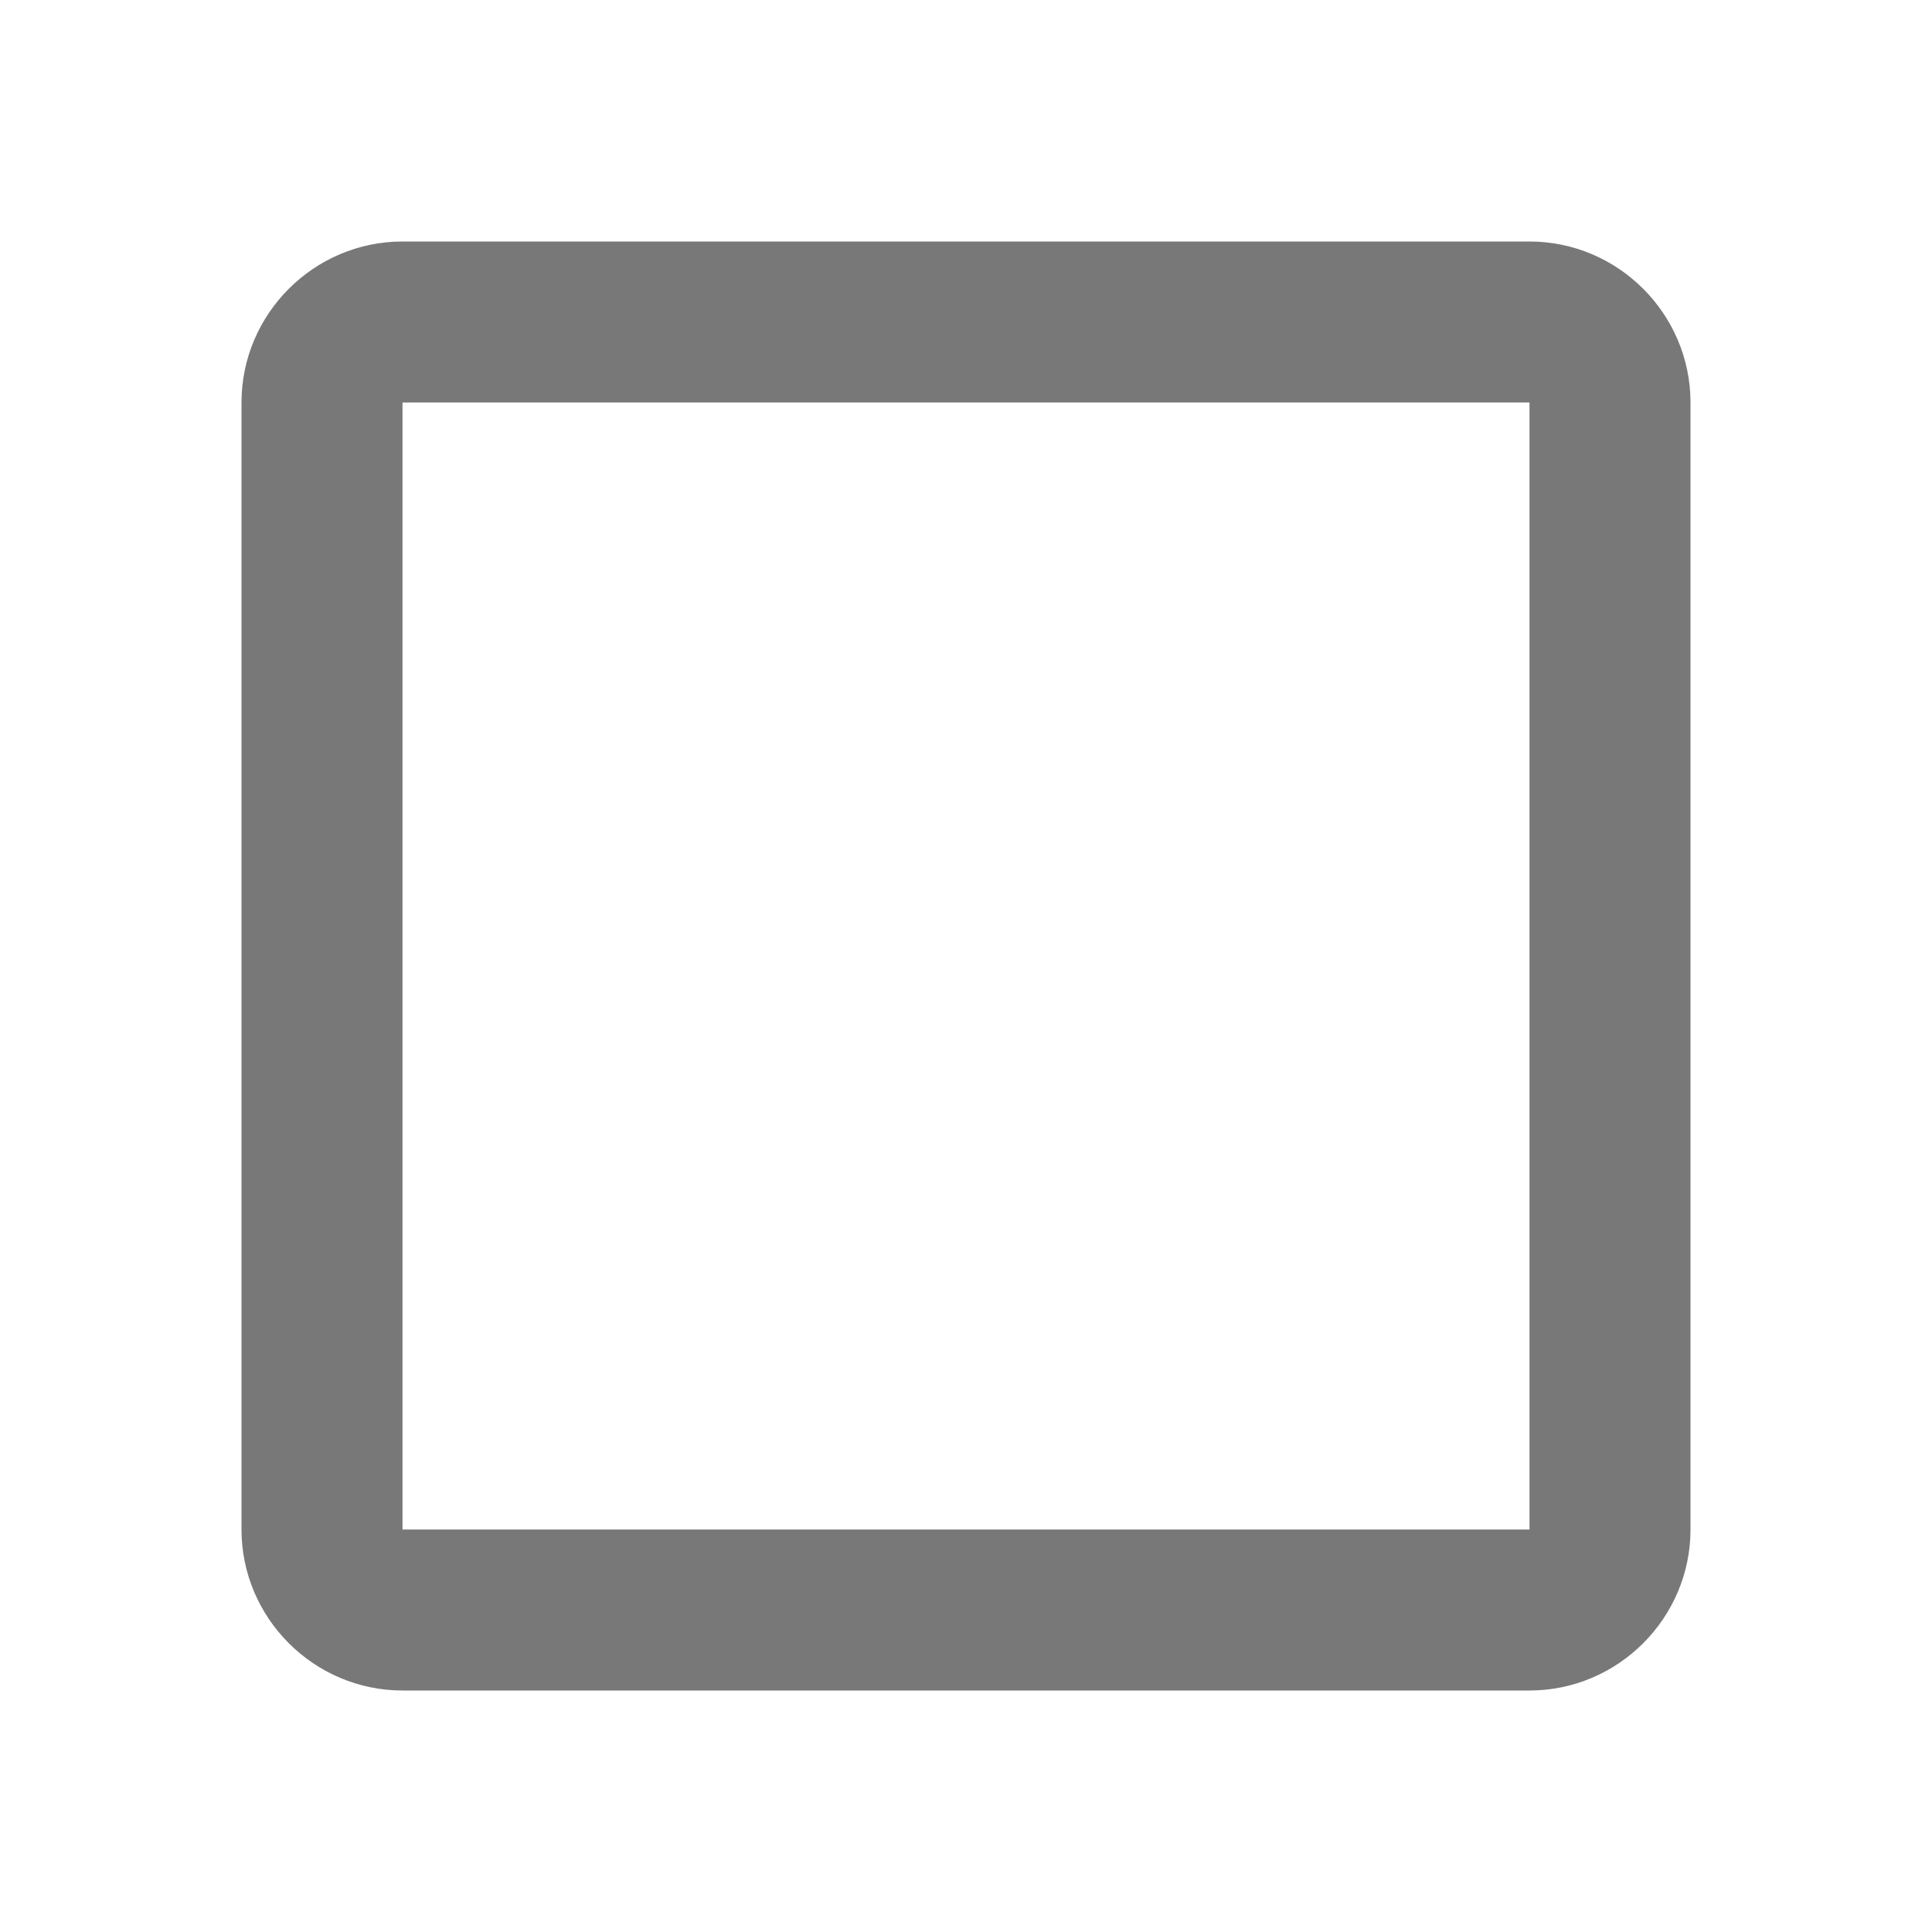
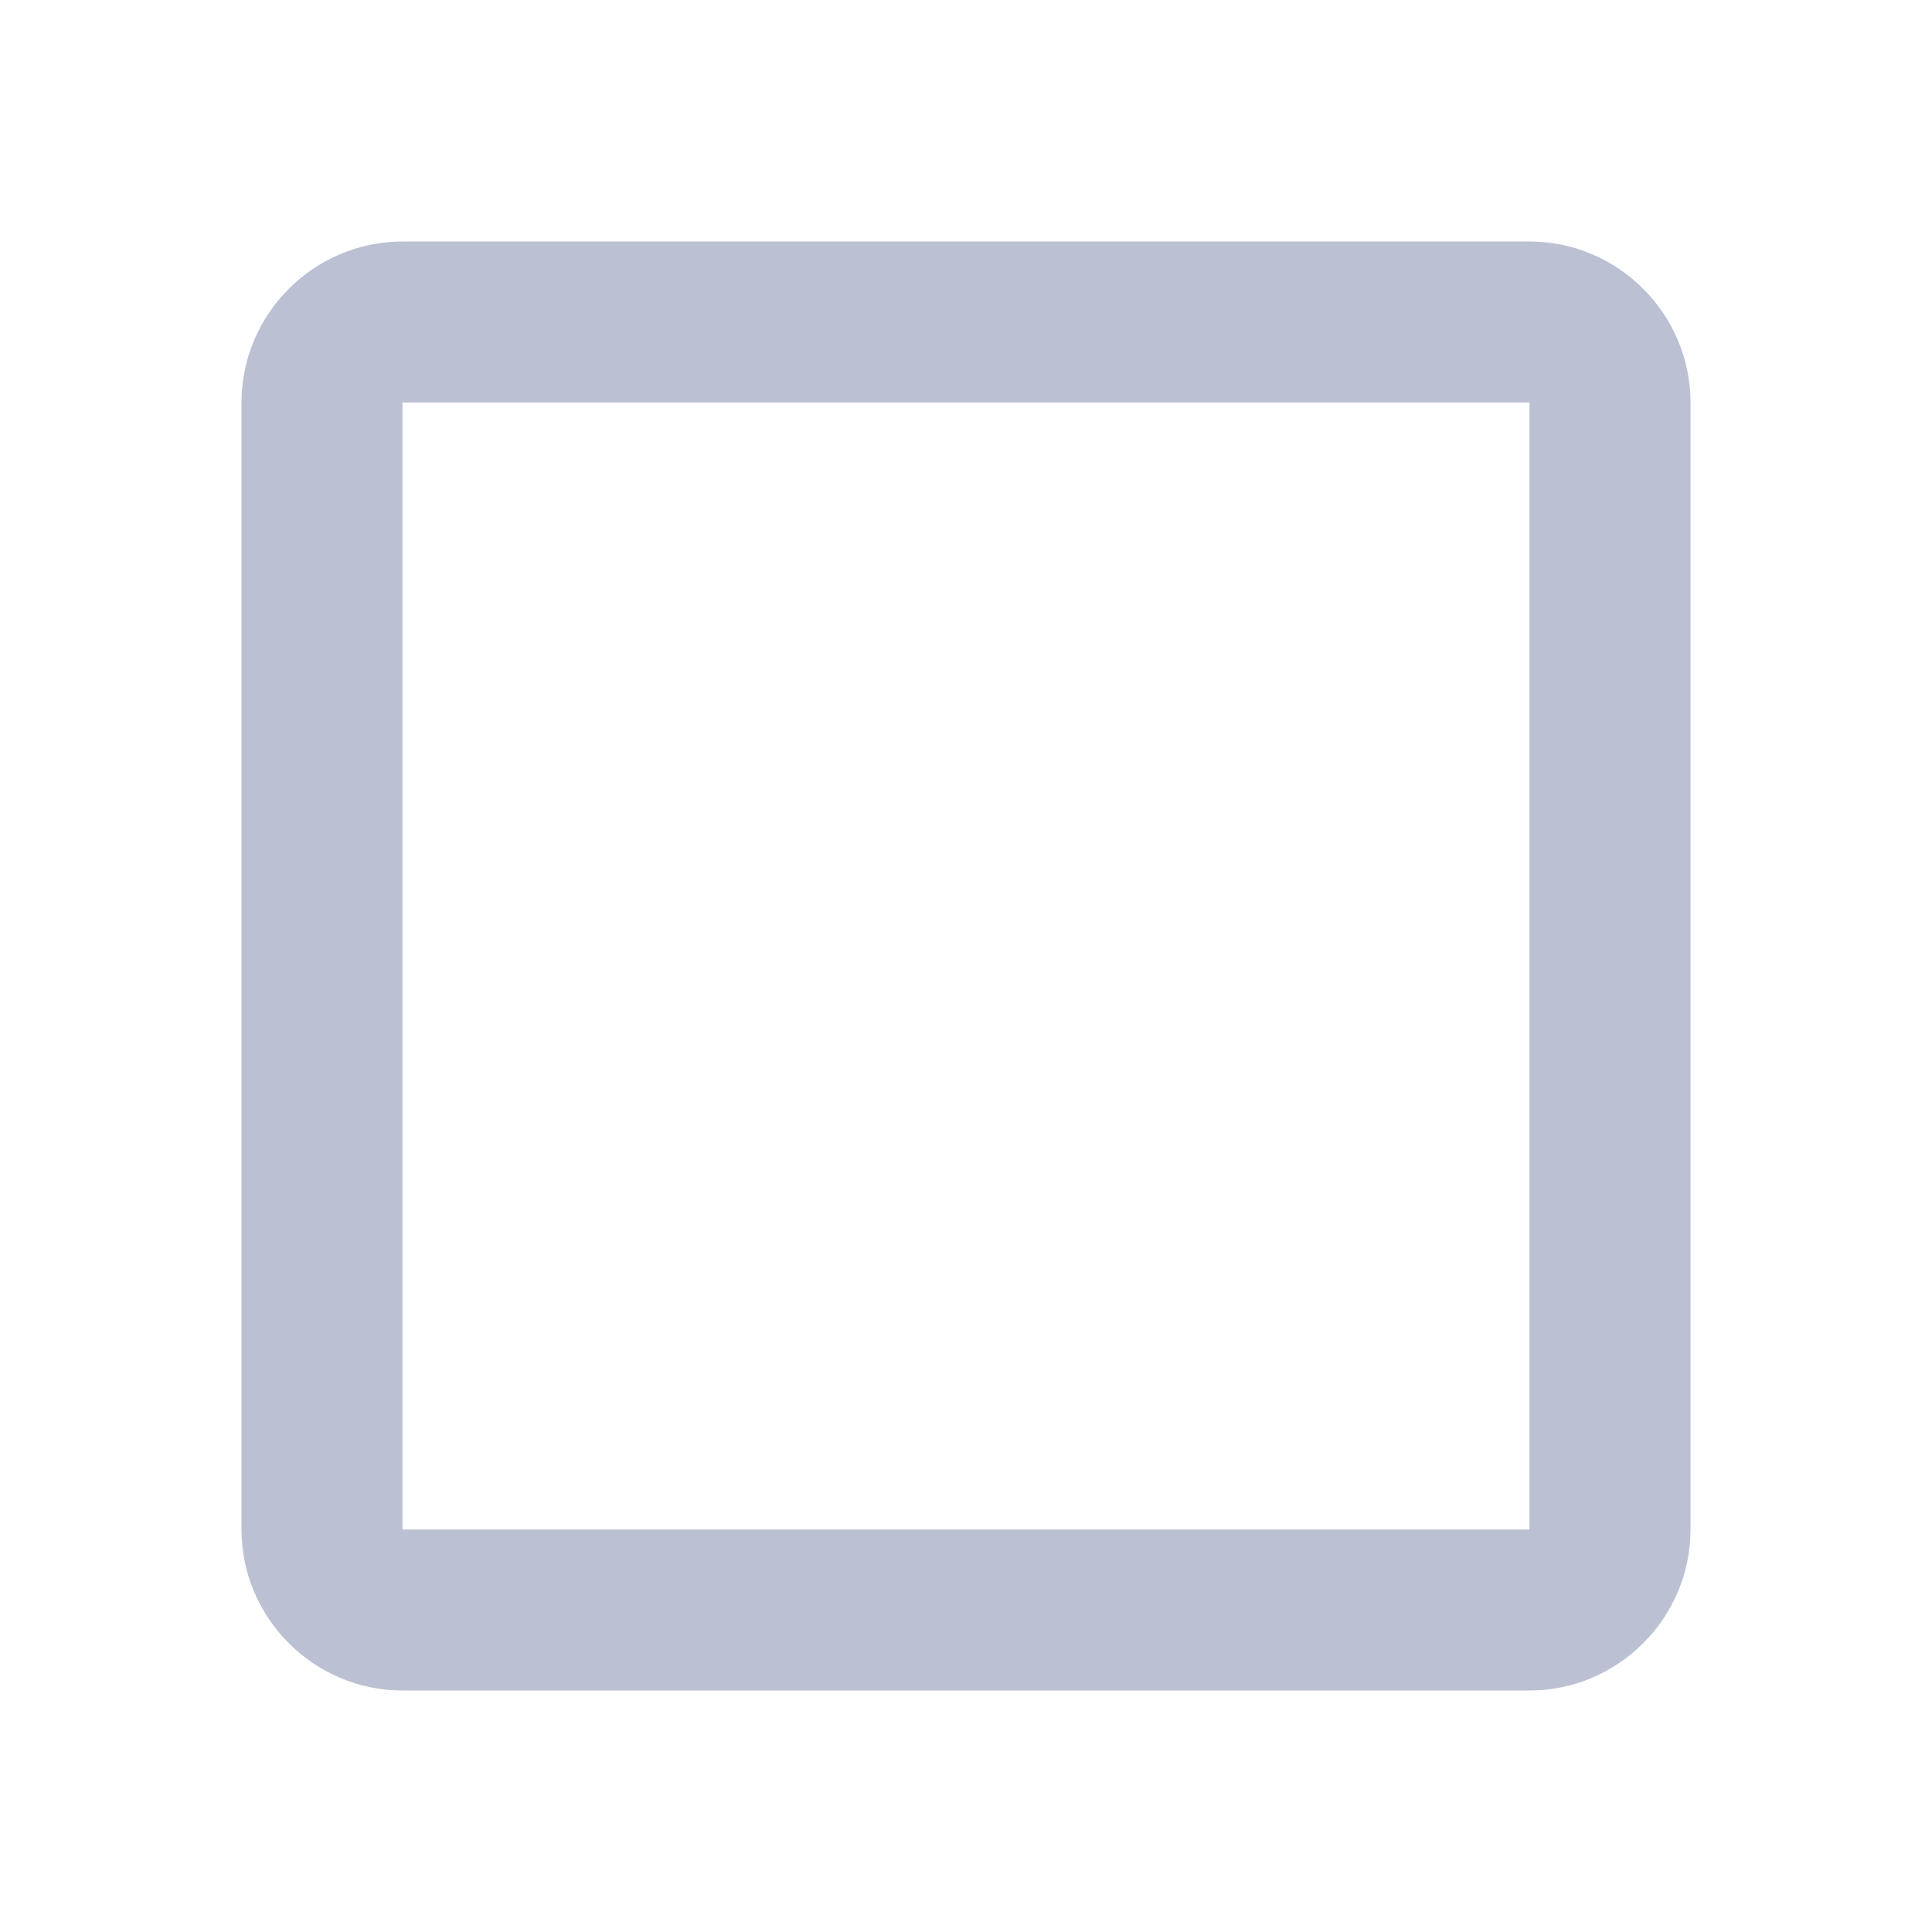
- <svg xmlns="http://www.w3.org/2000/svg" viewBox="0 0 24 24" fill="#787878" width="24px" height="24px">
+ <svg xmlns="http://www.w3.org/2000/svg" viewBox="0 0 24 24" fill="#bbc1d3" width="24px" height="24px">
  <path d="M0 0h24v24H0z" fill="none" />
  <path d="M19 5v14H5V5h14m0-2H5c-1.1 0-2 .9-2 2v14c0 1.1.9 2 2 2h14c1.1 0 2-.9 2-2V5c0-1.1-.9-2-2-2z" />
</svg>
